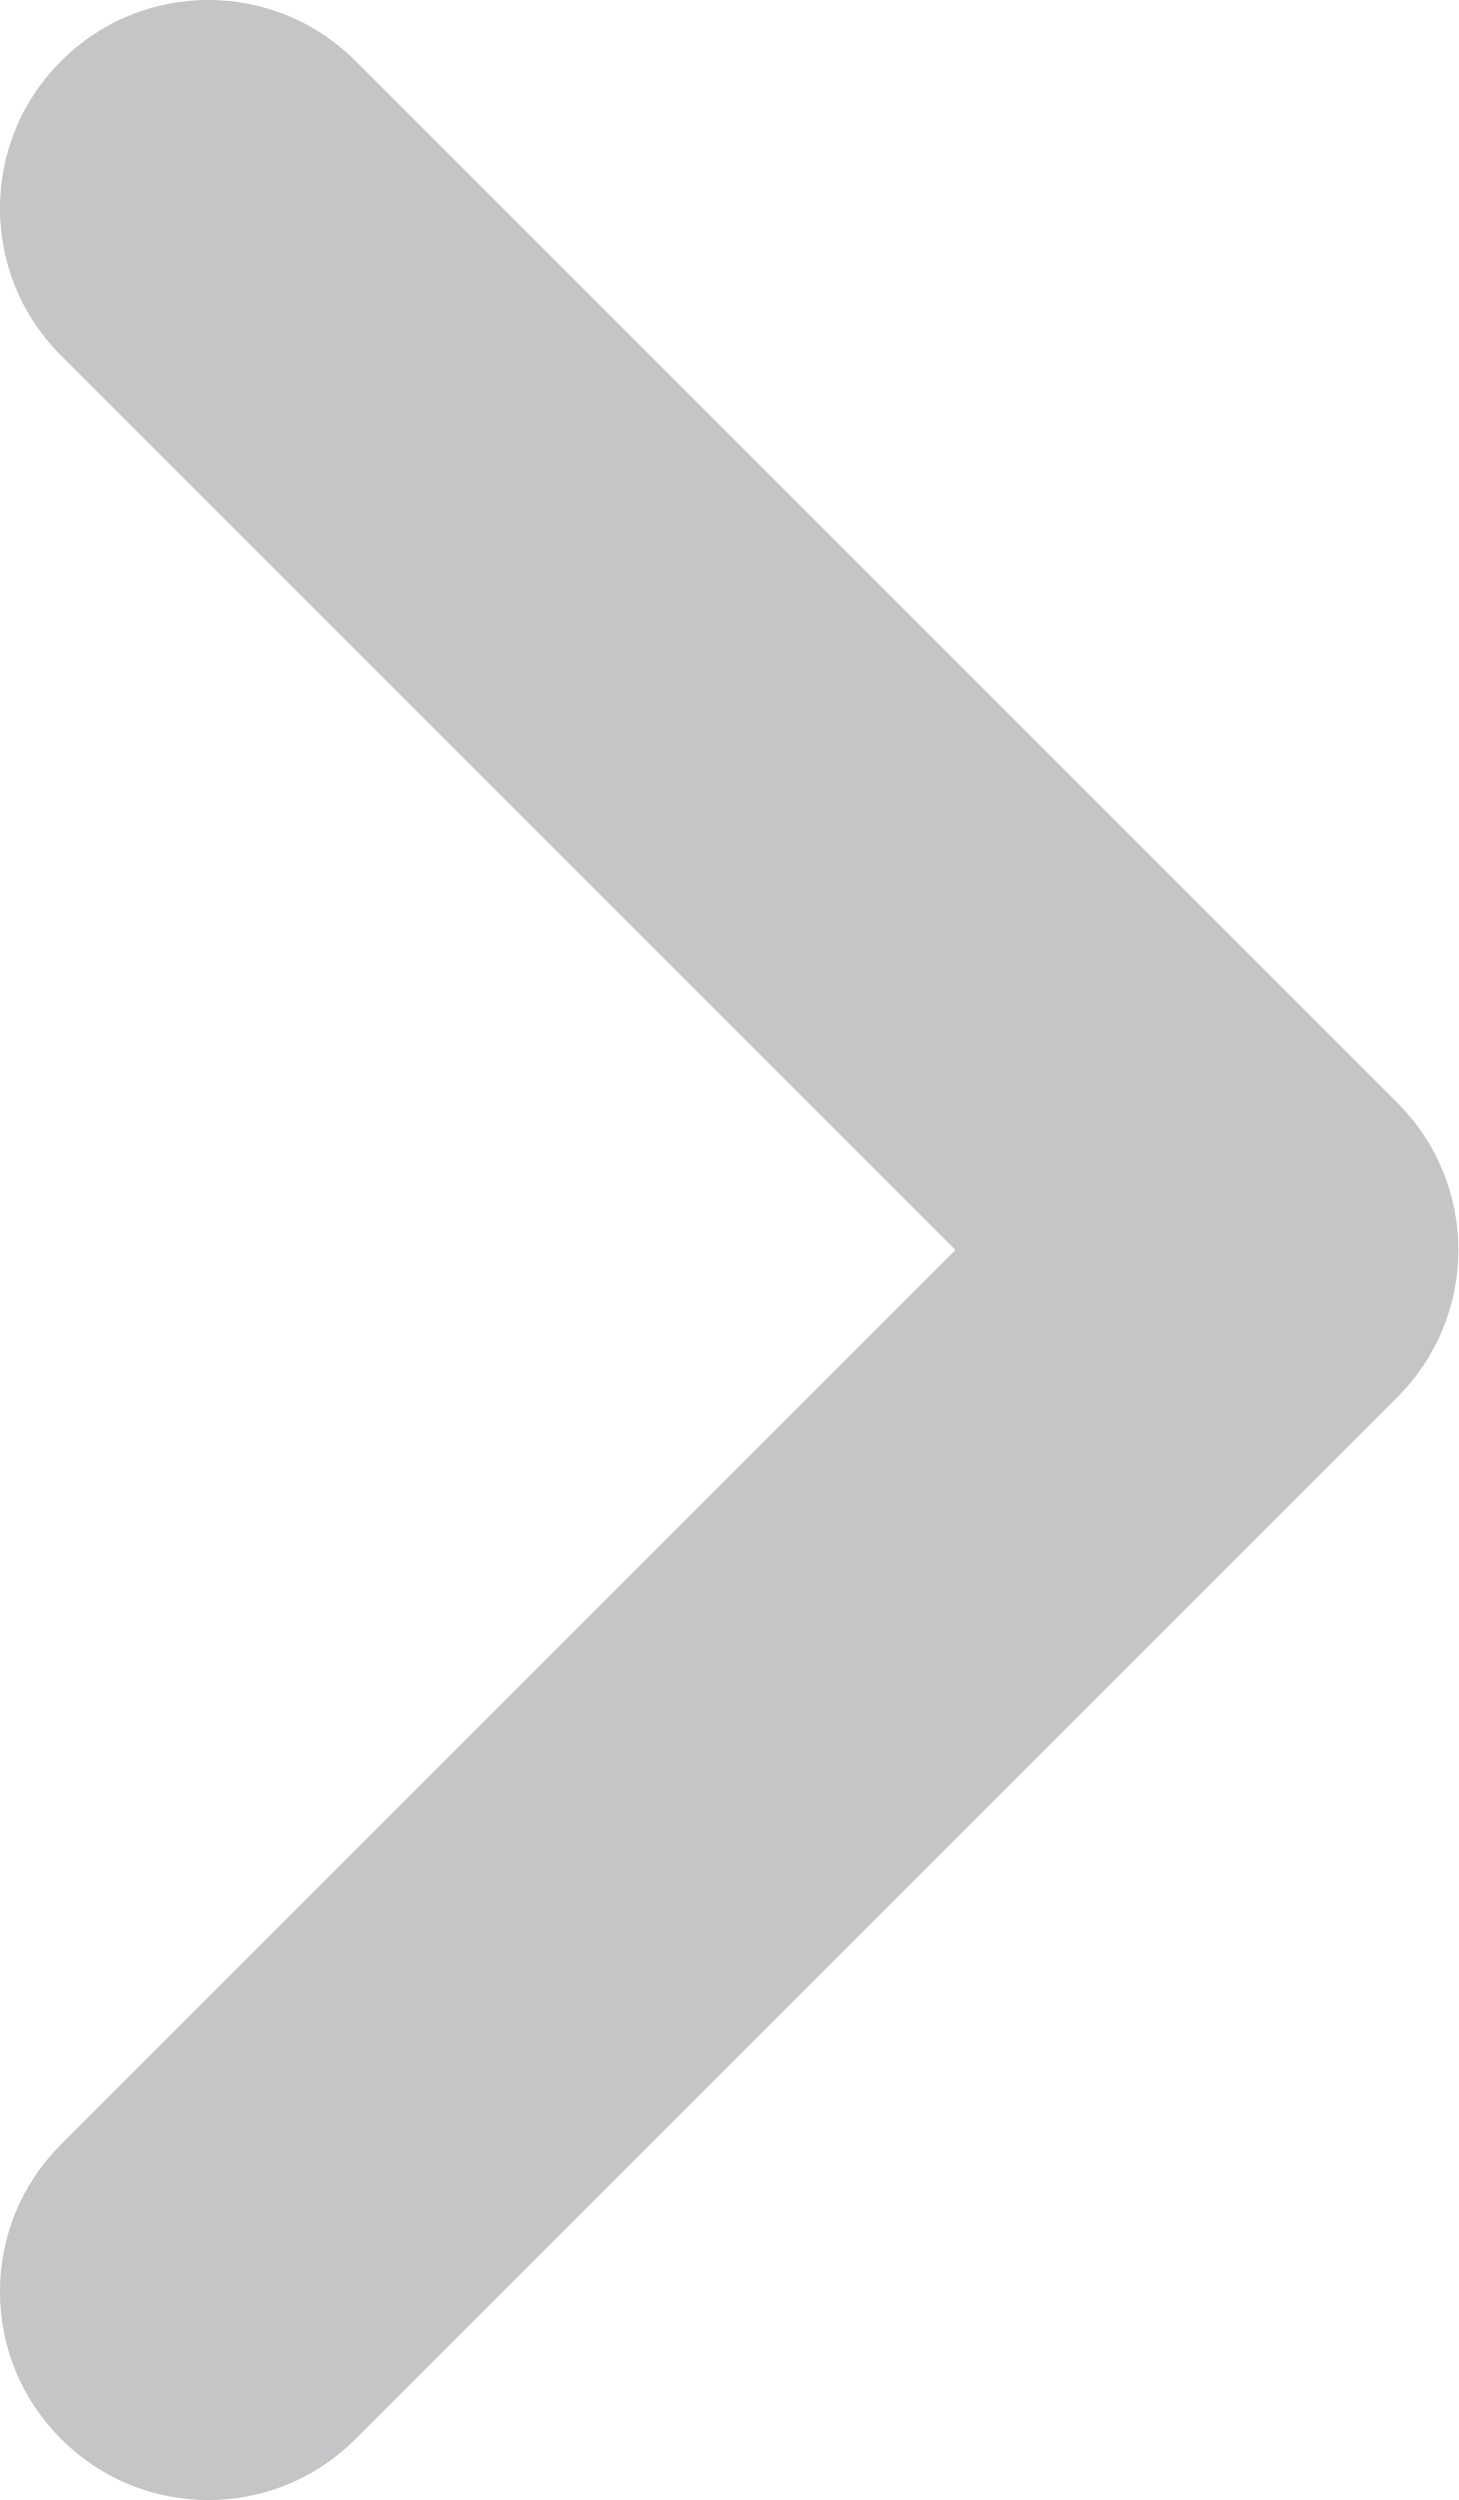
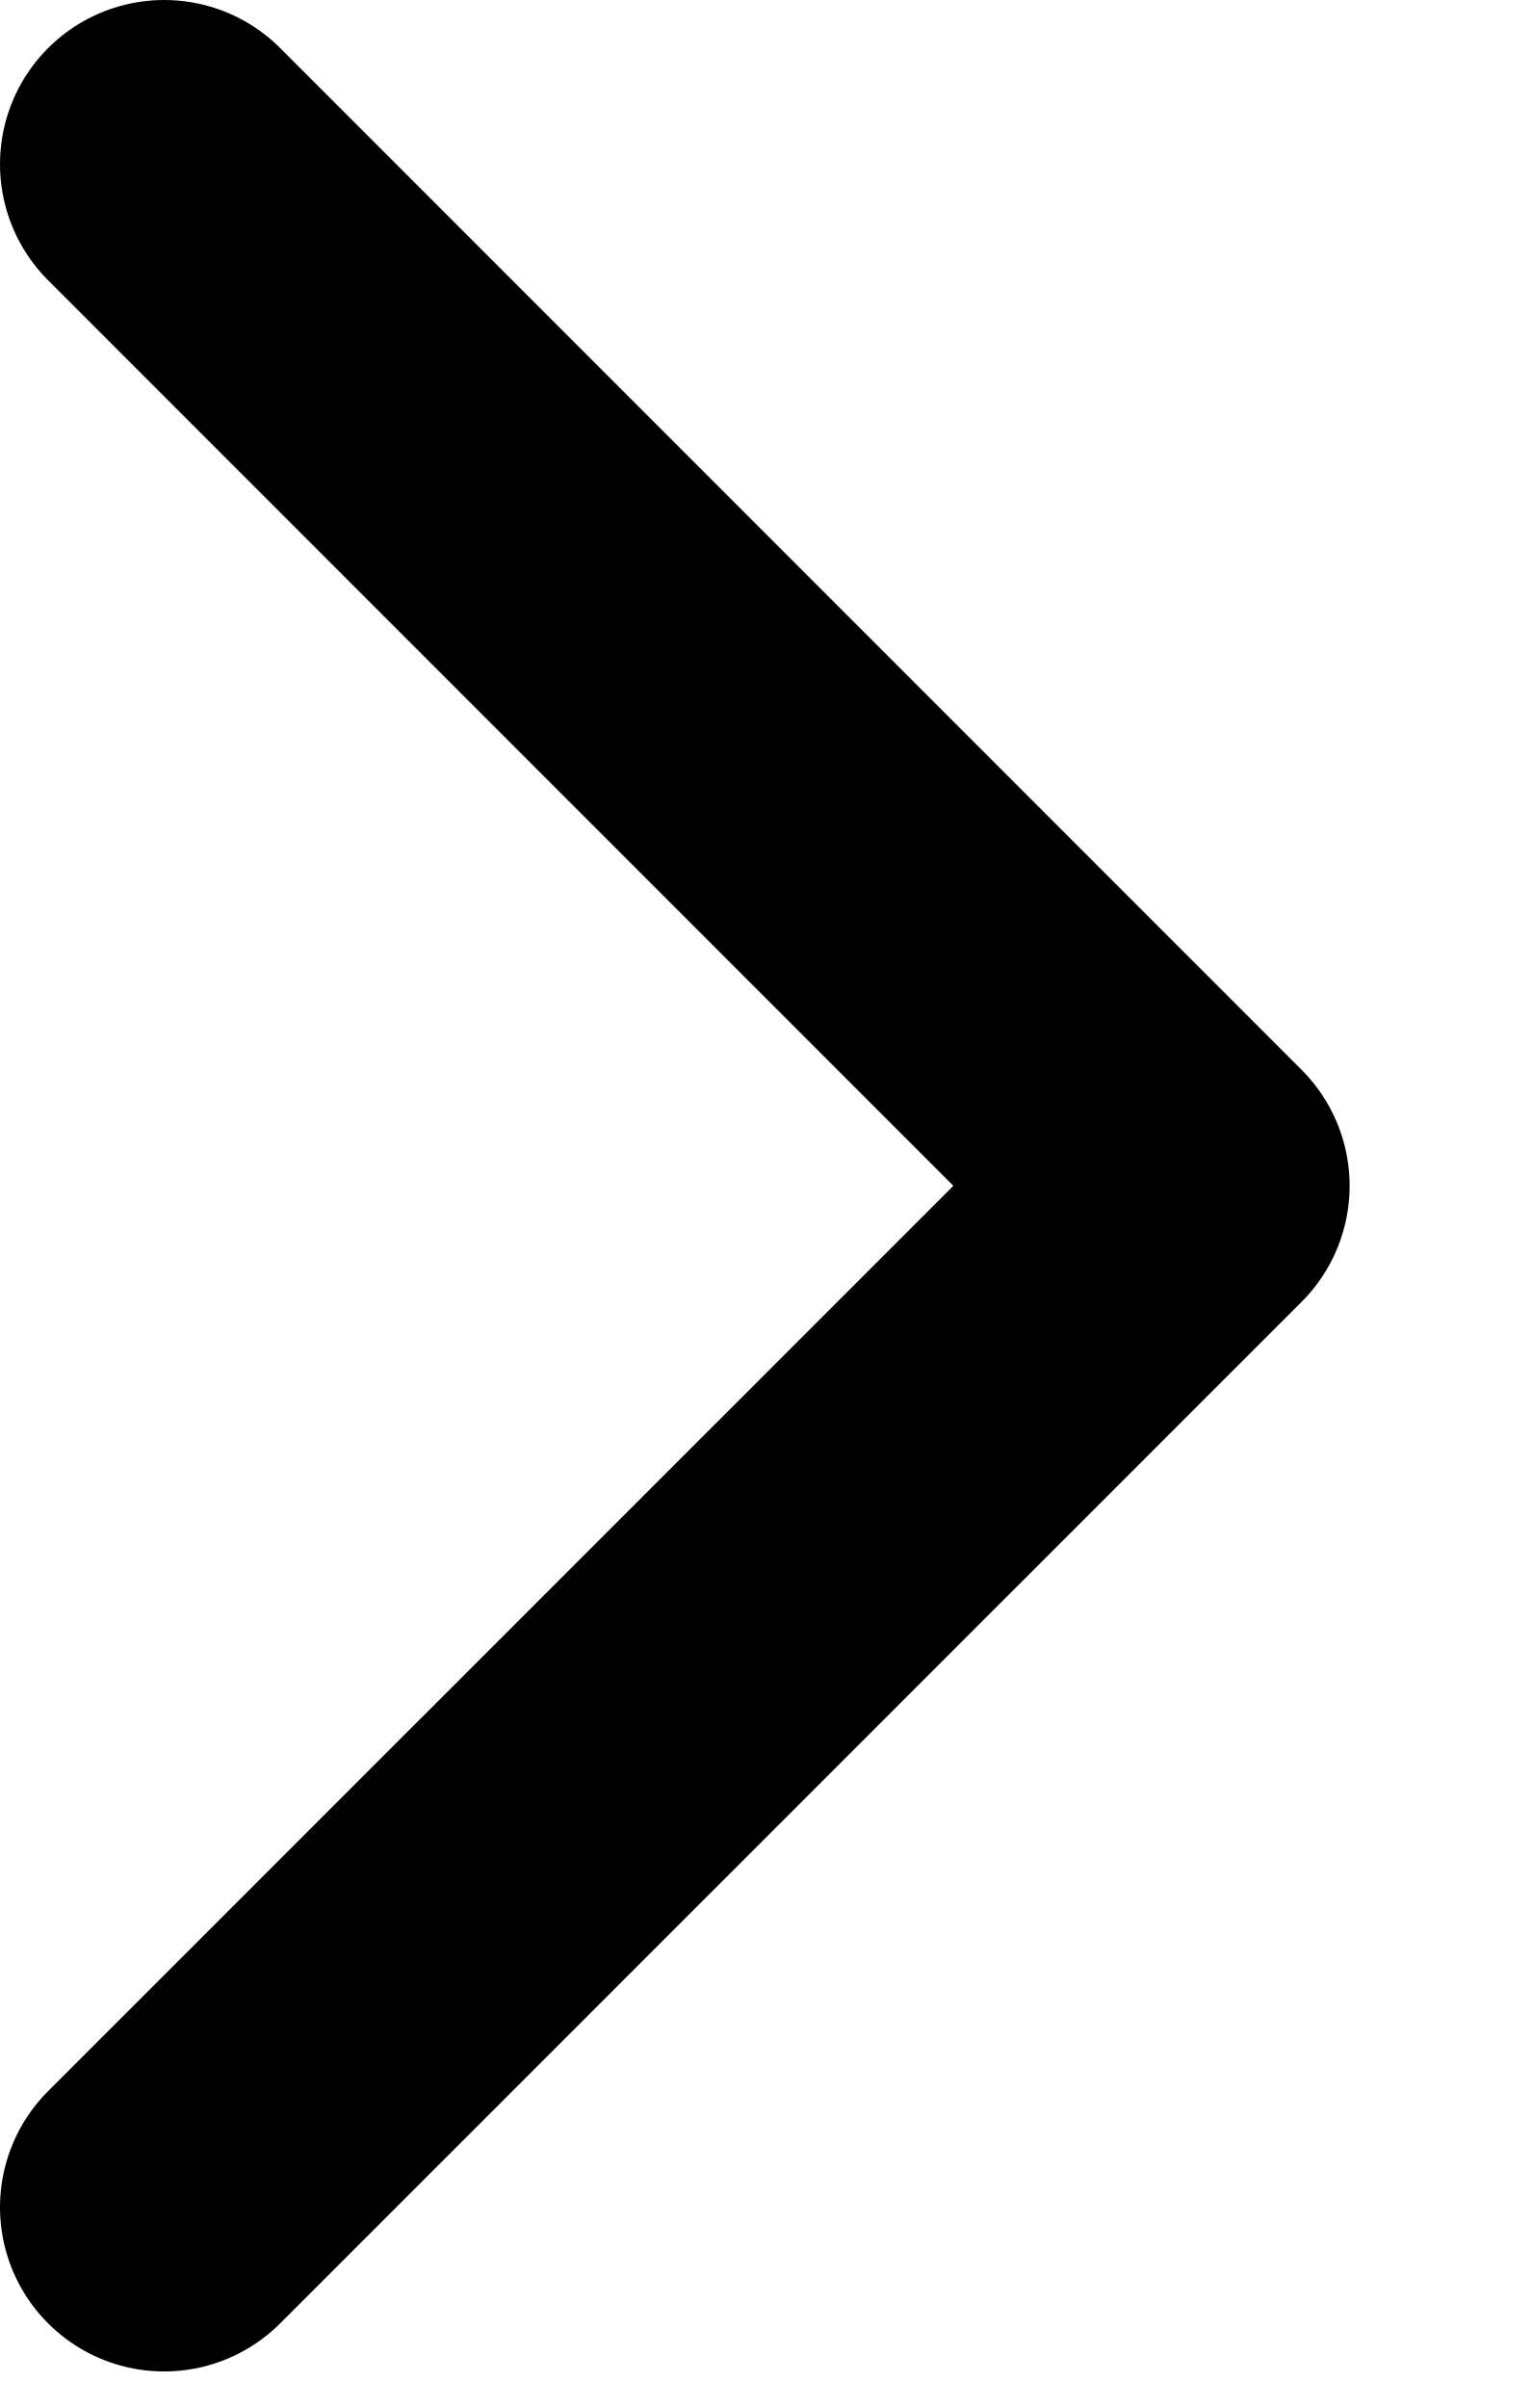
- <svg xmlns="http://www.w3.org/2000/svg" width="7" height="12" viewBox="0 0 7 12" fill="none">
-   <path d="M4.586 6L0.293 10.293C-0.098 10.683 -0.098 11.317 0.293 11.707C0.683 12.098 1.317 12.098 1.707 11.707L6.707 6.707C7.098 6.317 7.098 5.683 6.707 5.293L1.707 0.293C1.317 -0.098 0.683 -0.098 0.293 0.293C-0.098 0.683 -0.098 1.317 0.293 1.707L4.586 6Z" fill="#3C3C43" fill-opacity="0.3" />
+ <svg xmlns="http://www.w3.org/2000/svg" width="7" height="11" viewBox="0 0 7 11" fill="none">
+   <path d="M0.75 0.75L5.417 5.417L0.75 10.083" stroke="black" stroke-width="1.5" stroke-linecap="round" stroke-linejoin="round" />
</svg>
